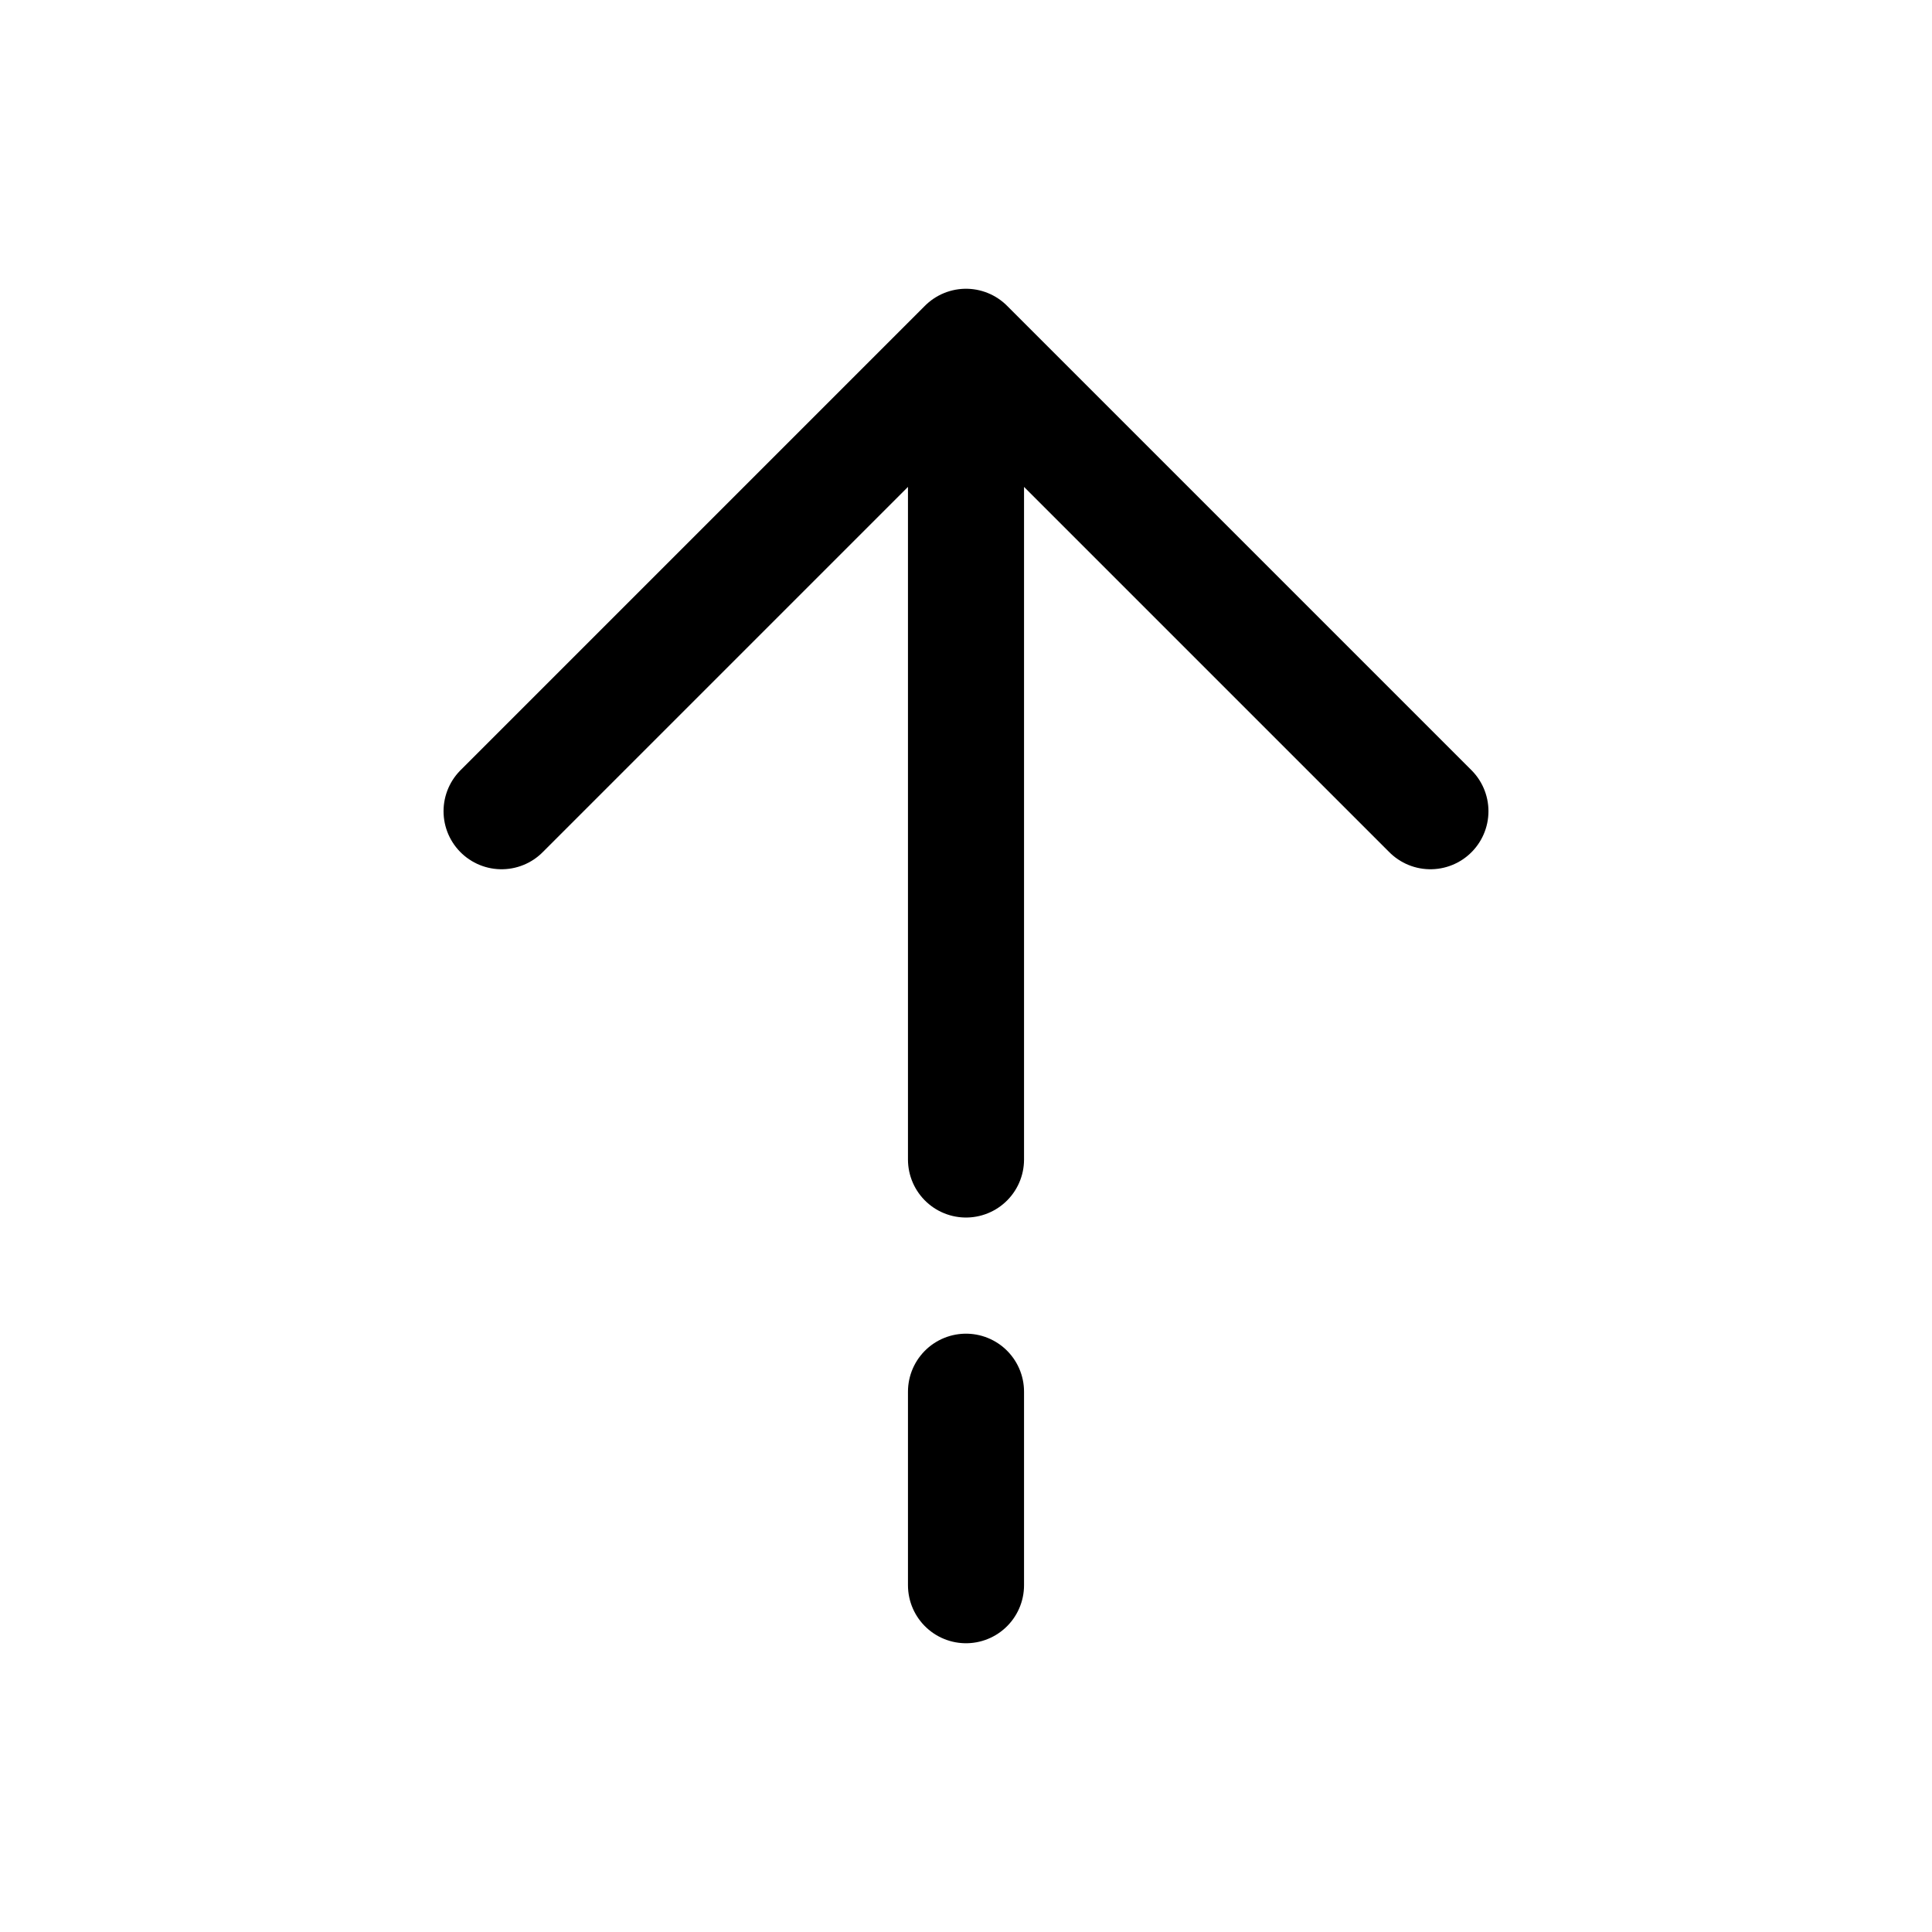
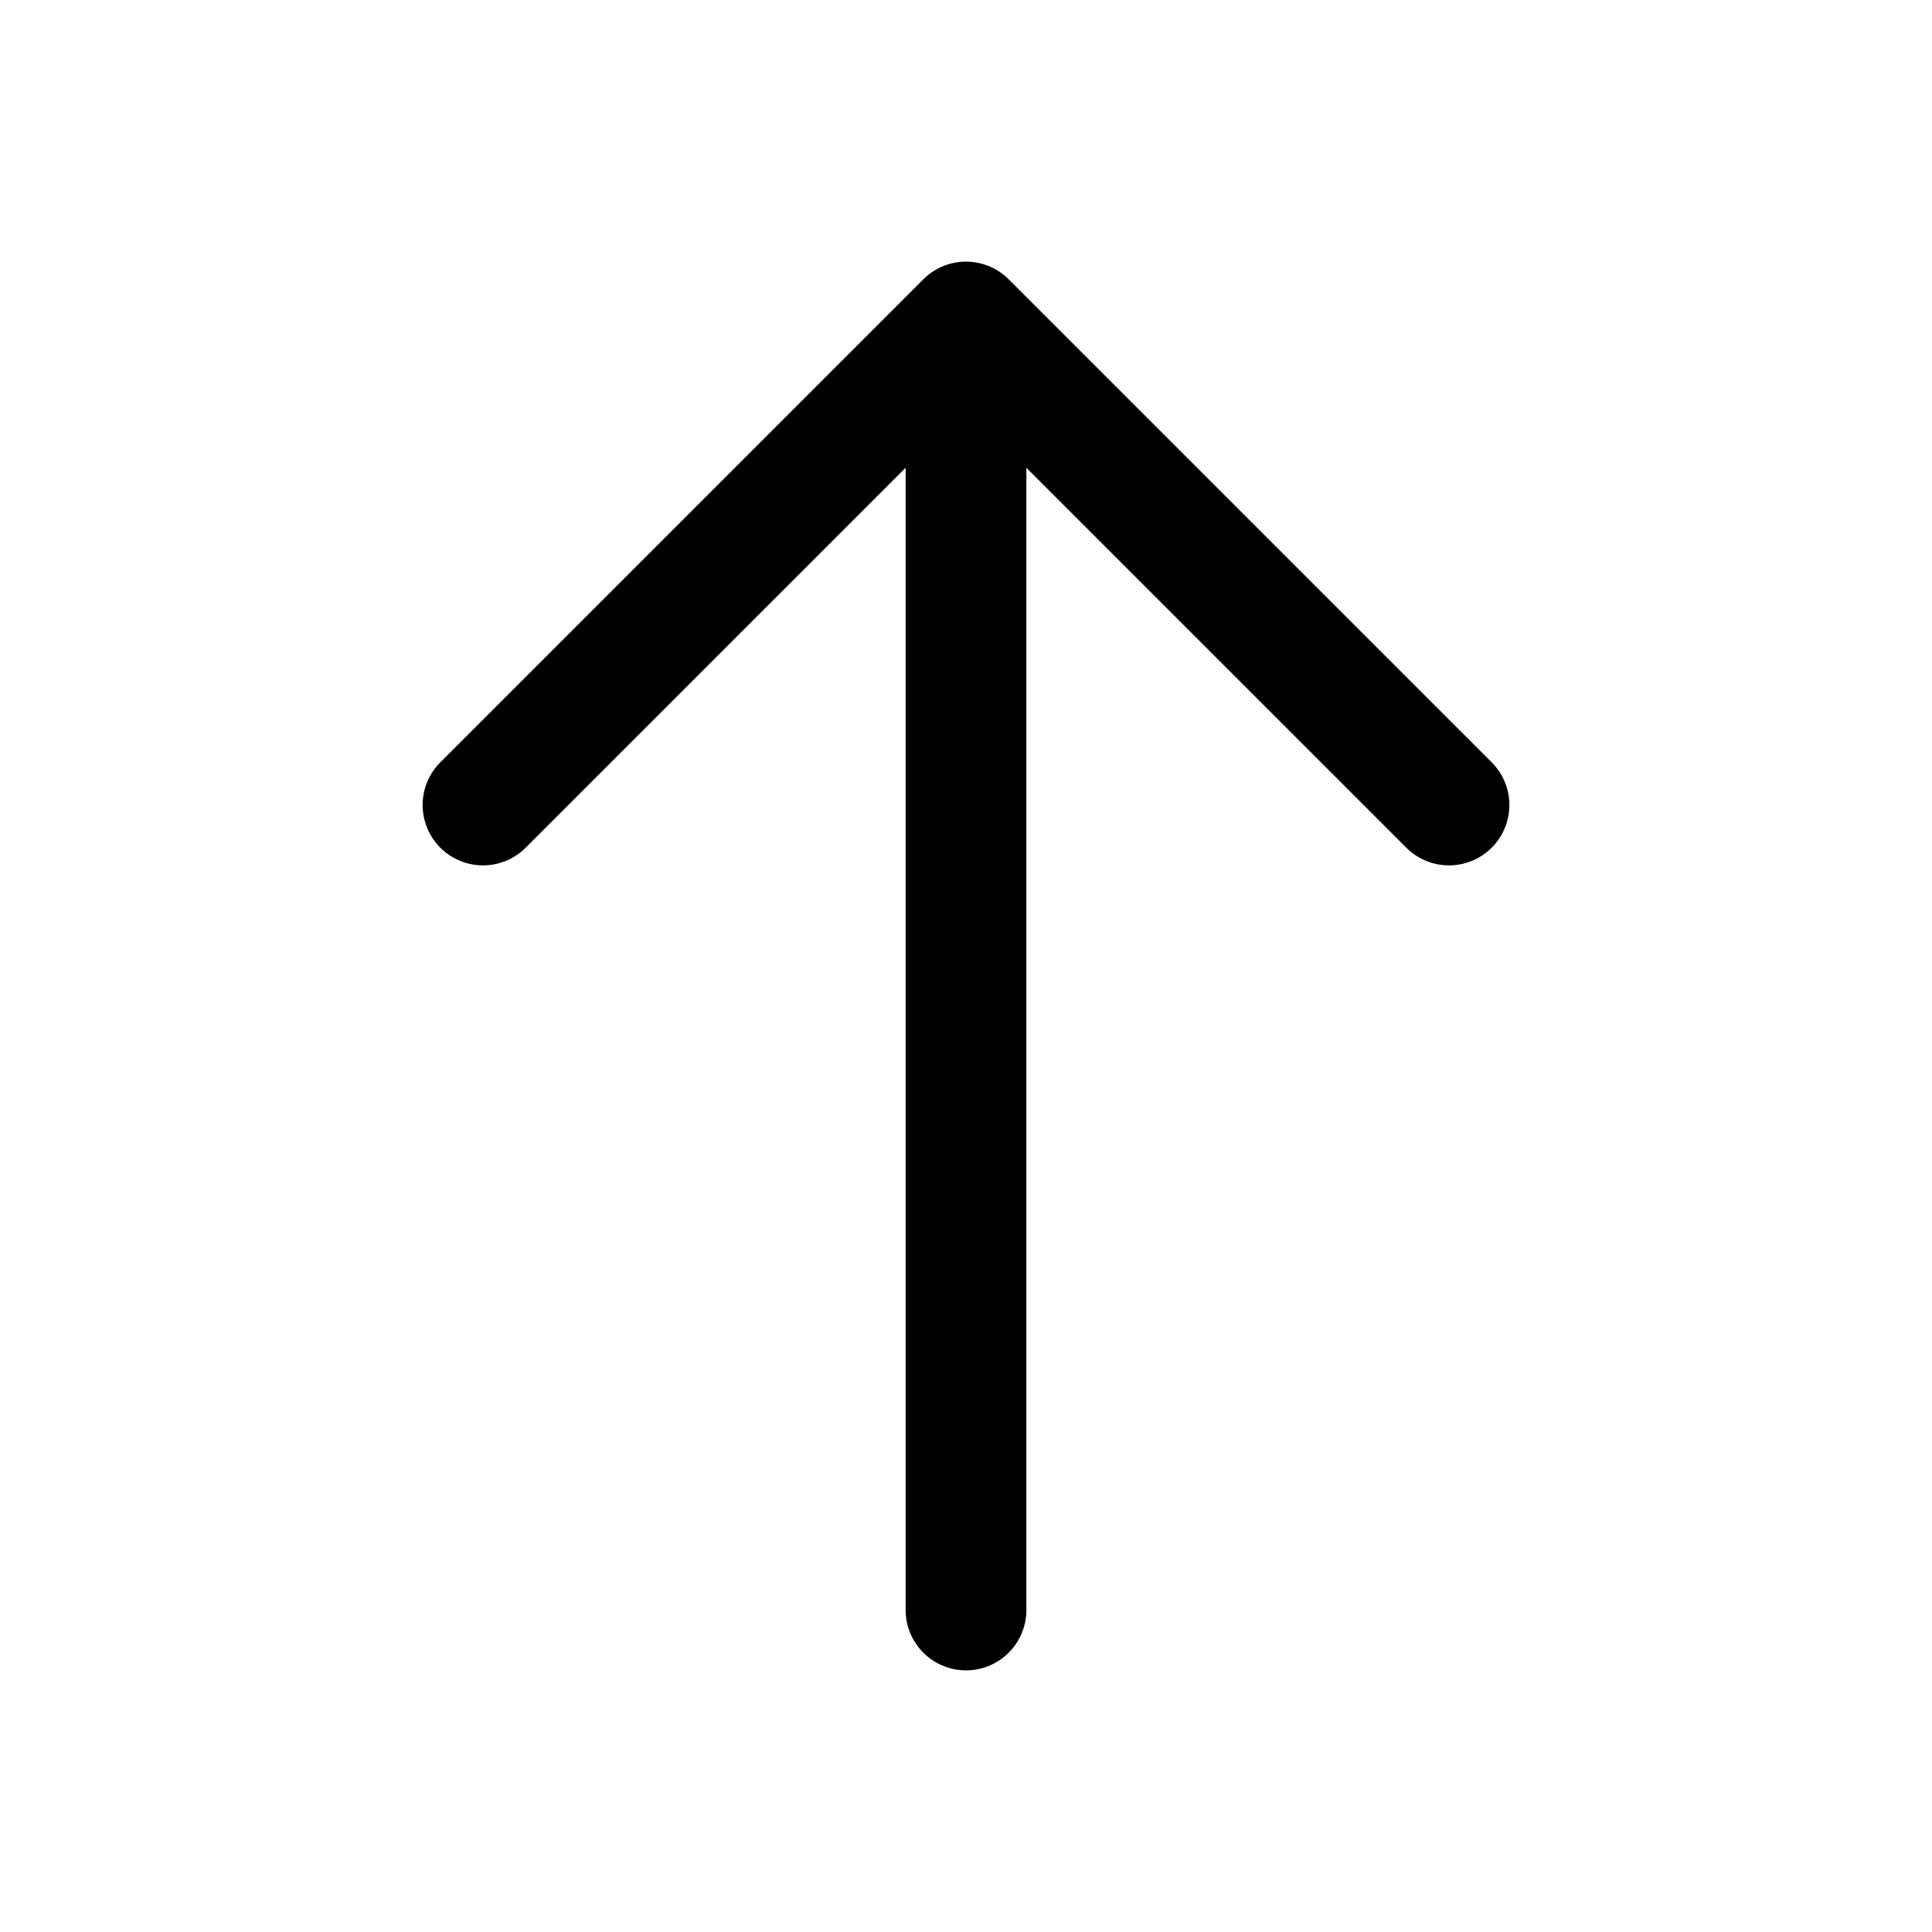
- <svg xmlns="http://www.w3.org/2000/svg" width="15" height="15" viewBox="0 0 26 25" fill="none">
-   <path d="M13 4.167L6.75 10.417M13 4.167L19.25 10.417M13 4.167V15.104M13 20.833V18.229" stroke="black" stroke-width="1.562" stroke-linecap="round" stroke-linejoin="round" />
+ <svg xmlns="http://www.w3.org/2000/svg" width="15" height="15" viewBox="0 0 24 24">
+   <path fill="none" stroke="currentColor" stroke-linecap="round" stroke-linejoin="round" stroke-width="1.5" d="M12 20V4m0 0l6 6m-6-6l-6 6" />
</svg>
